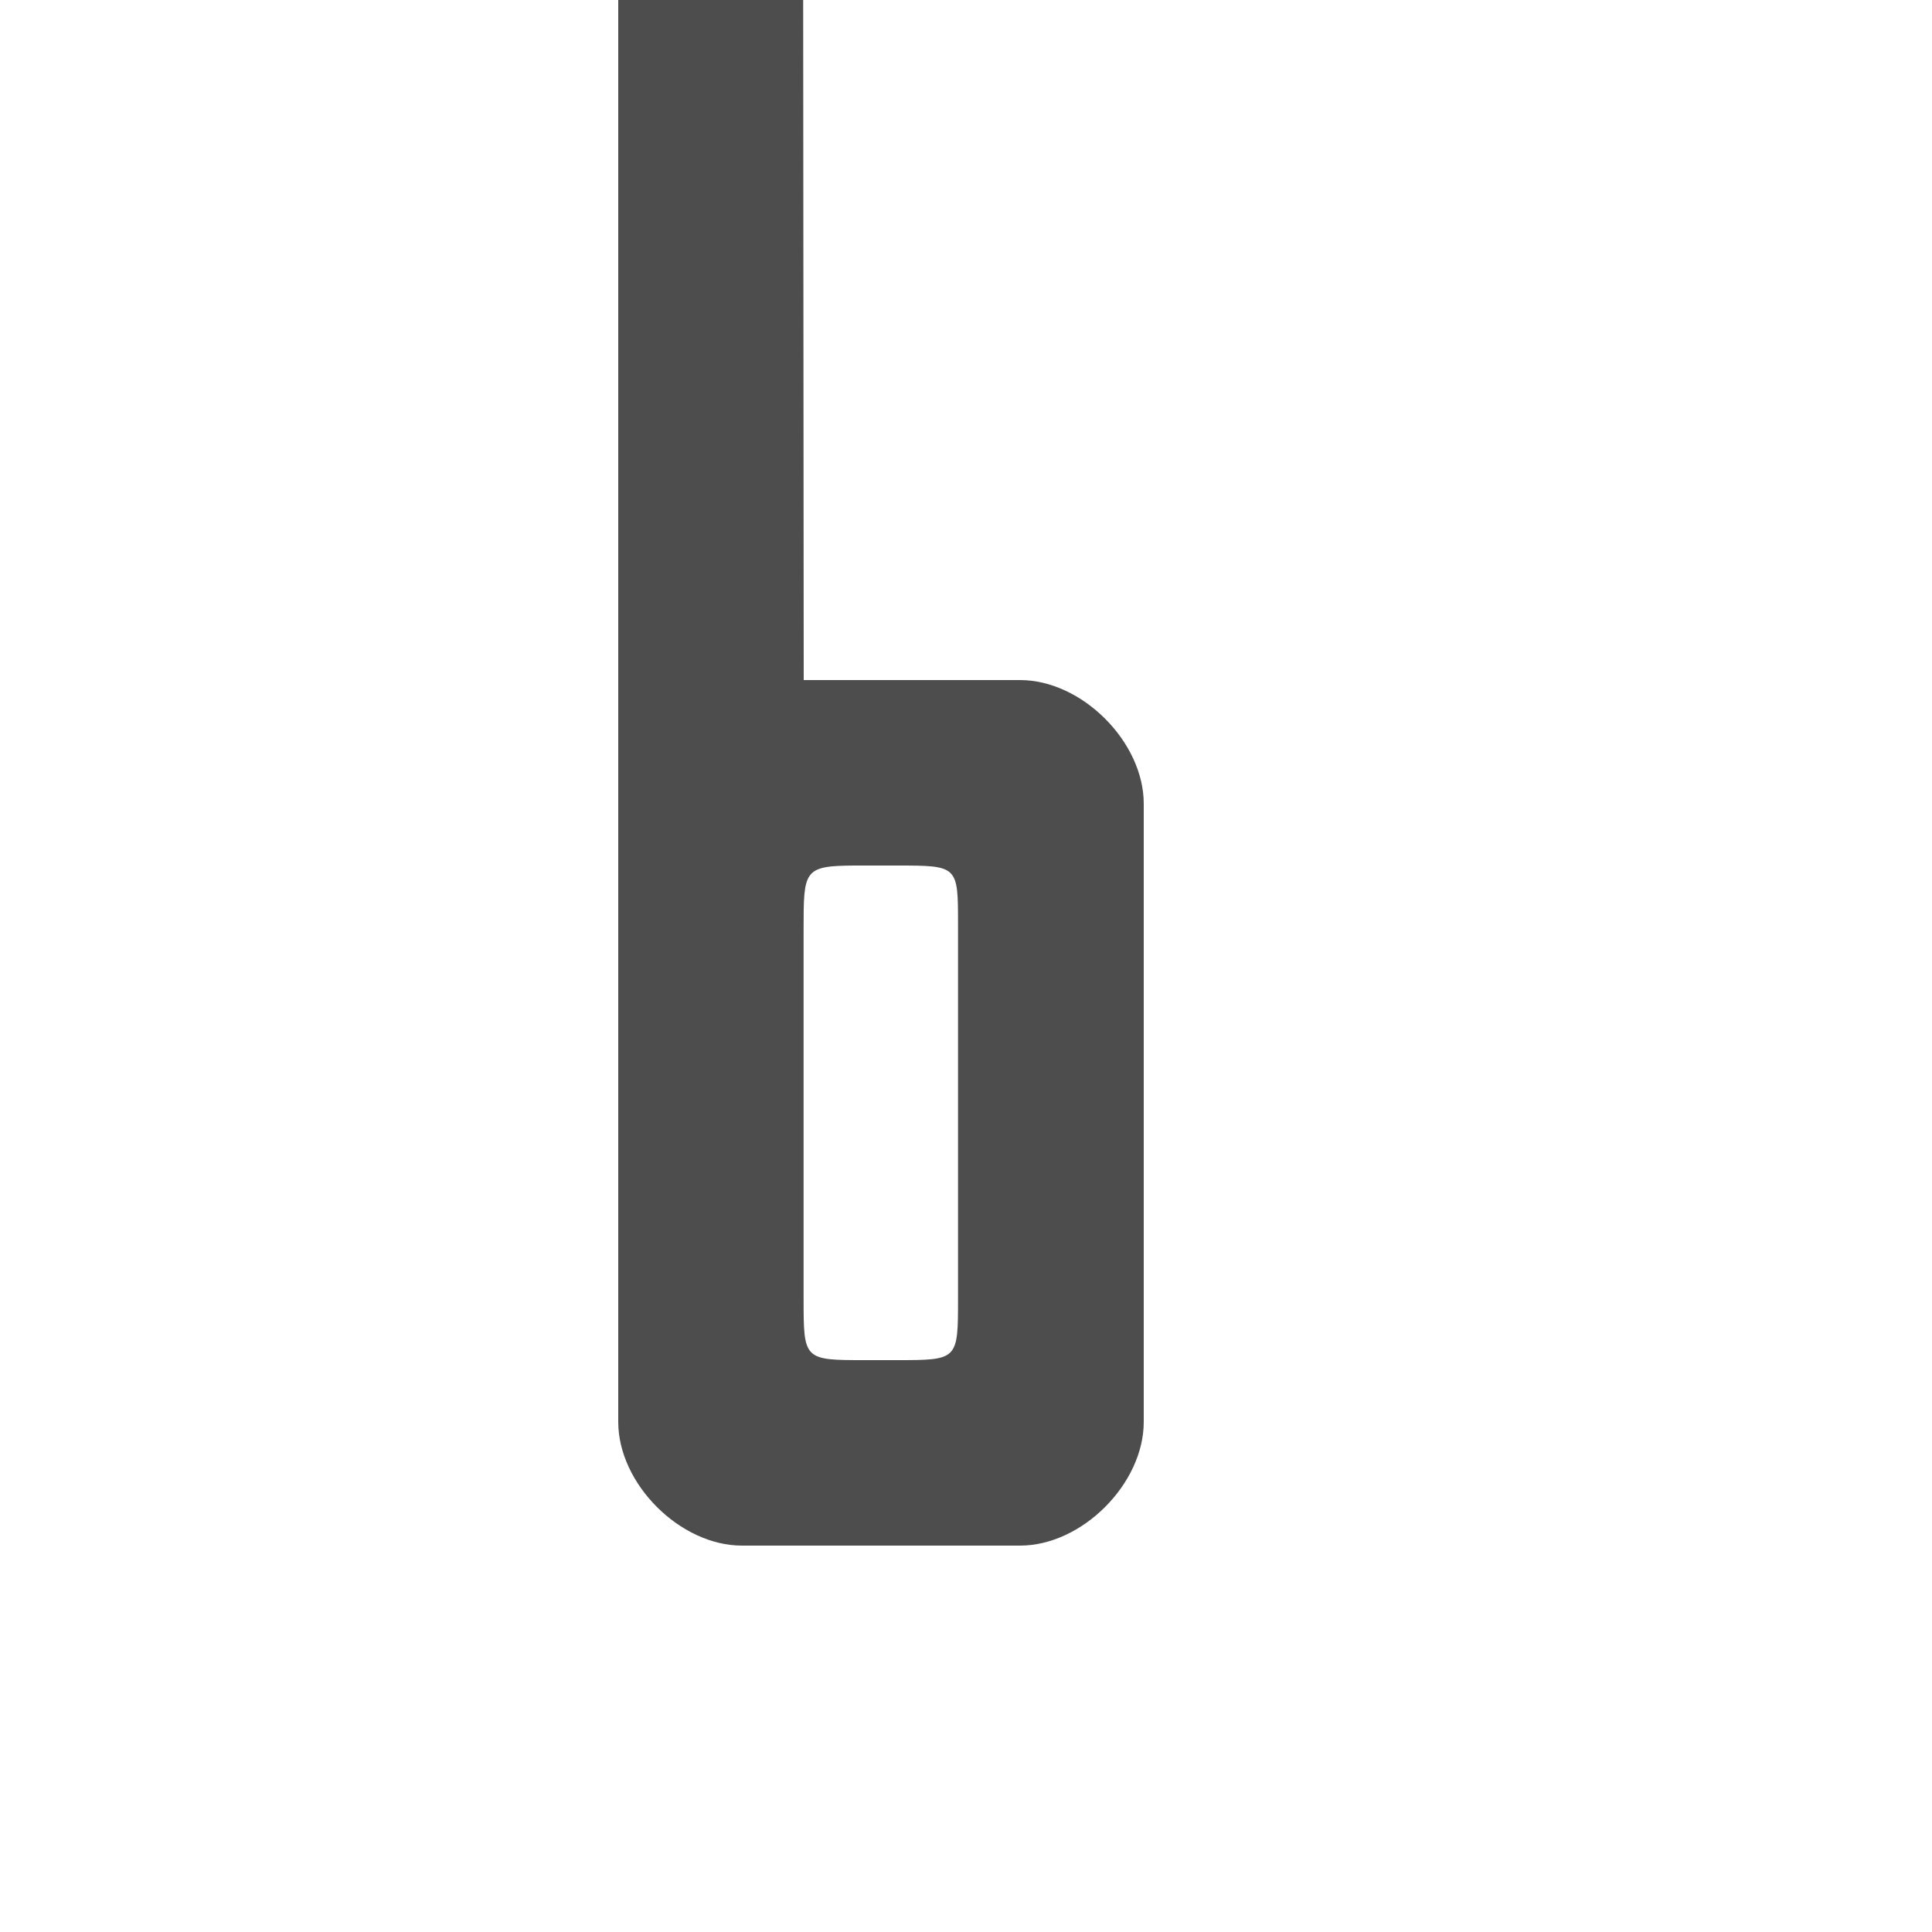
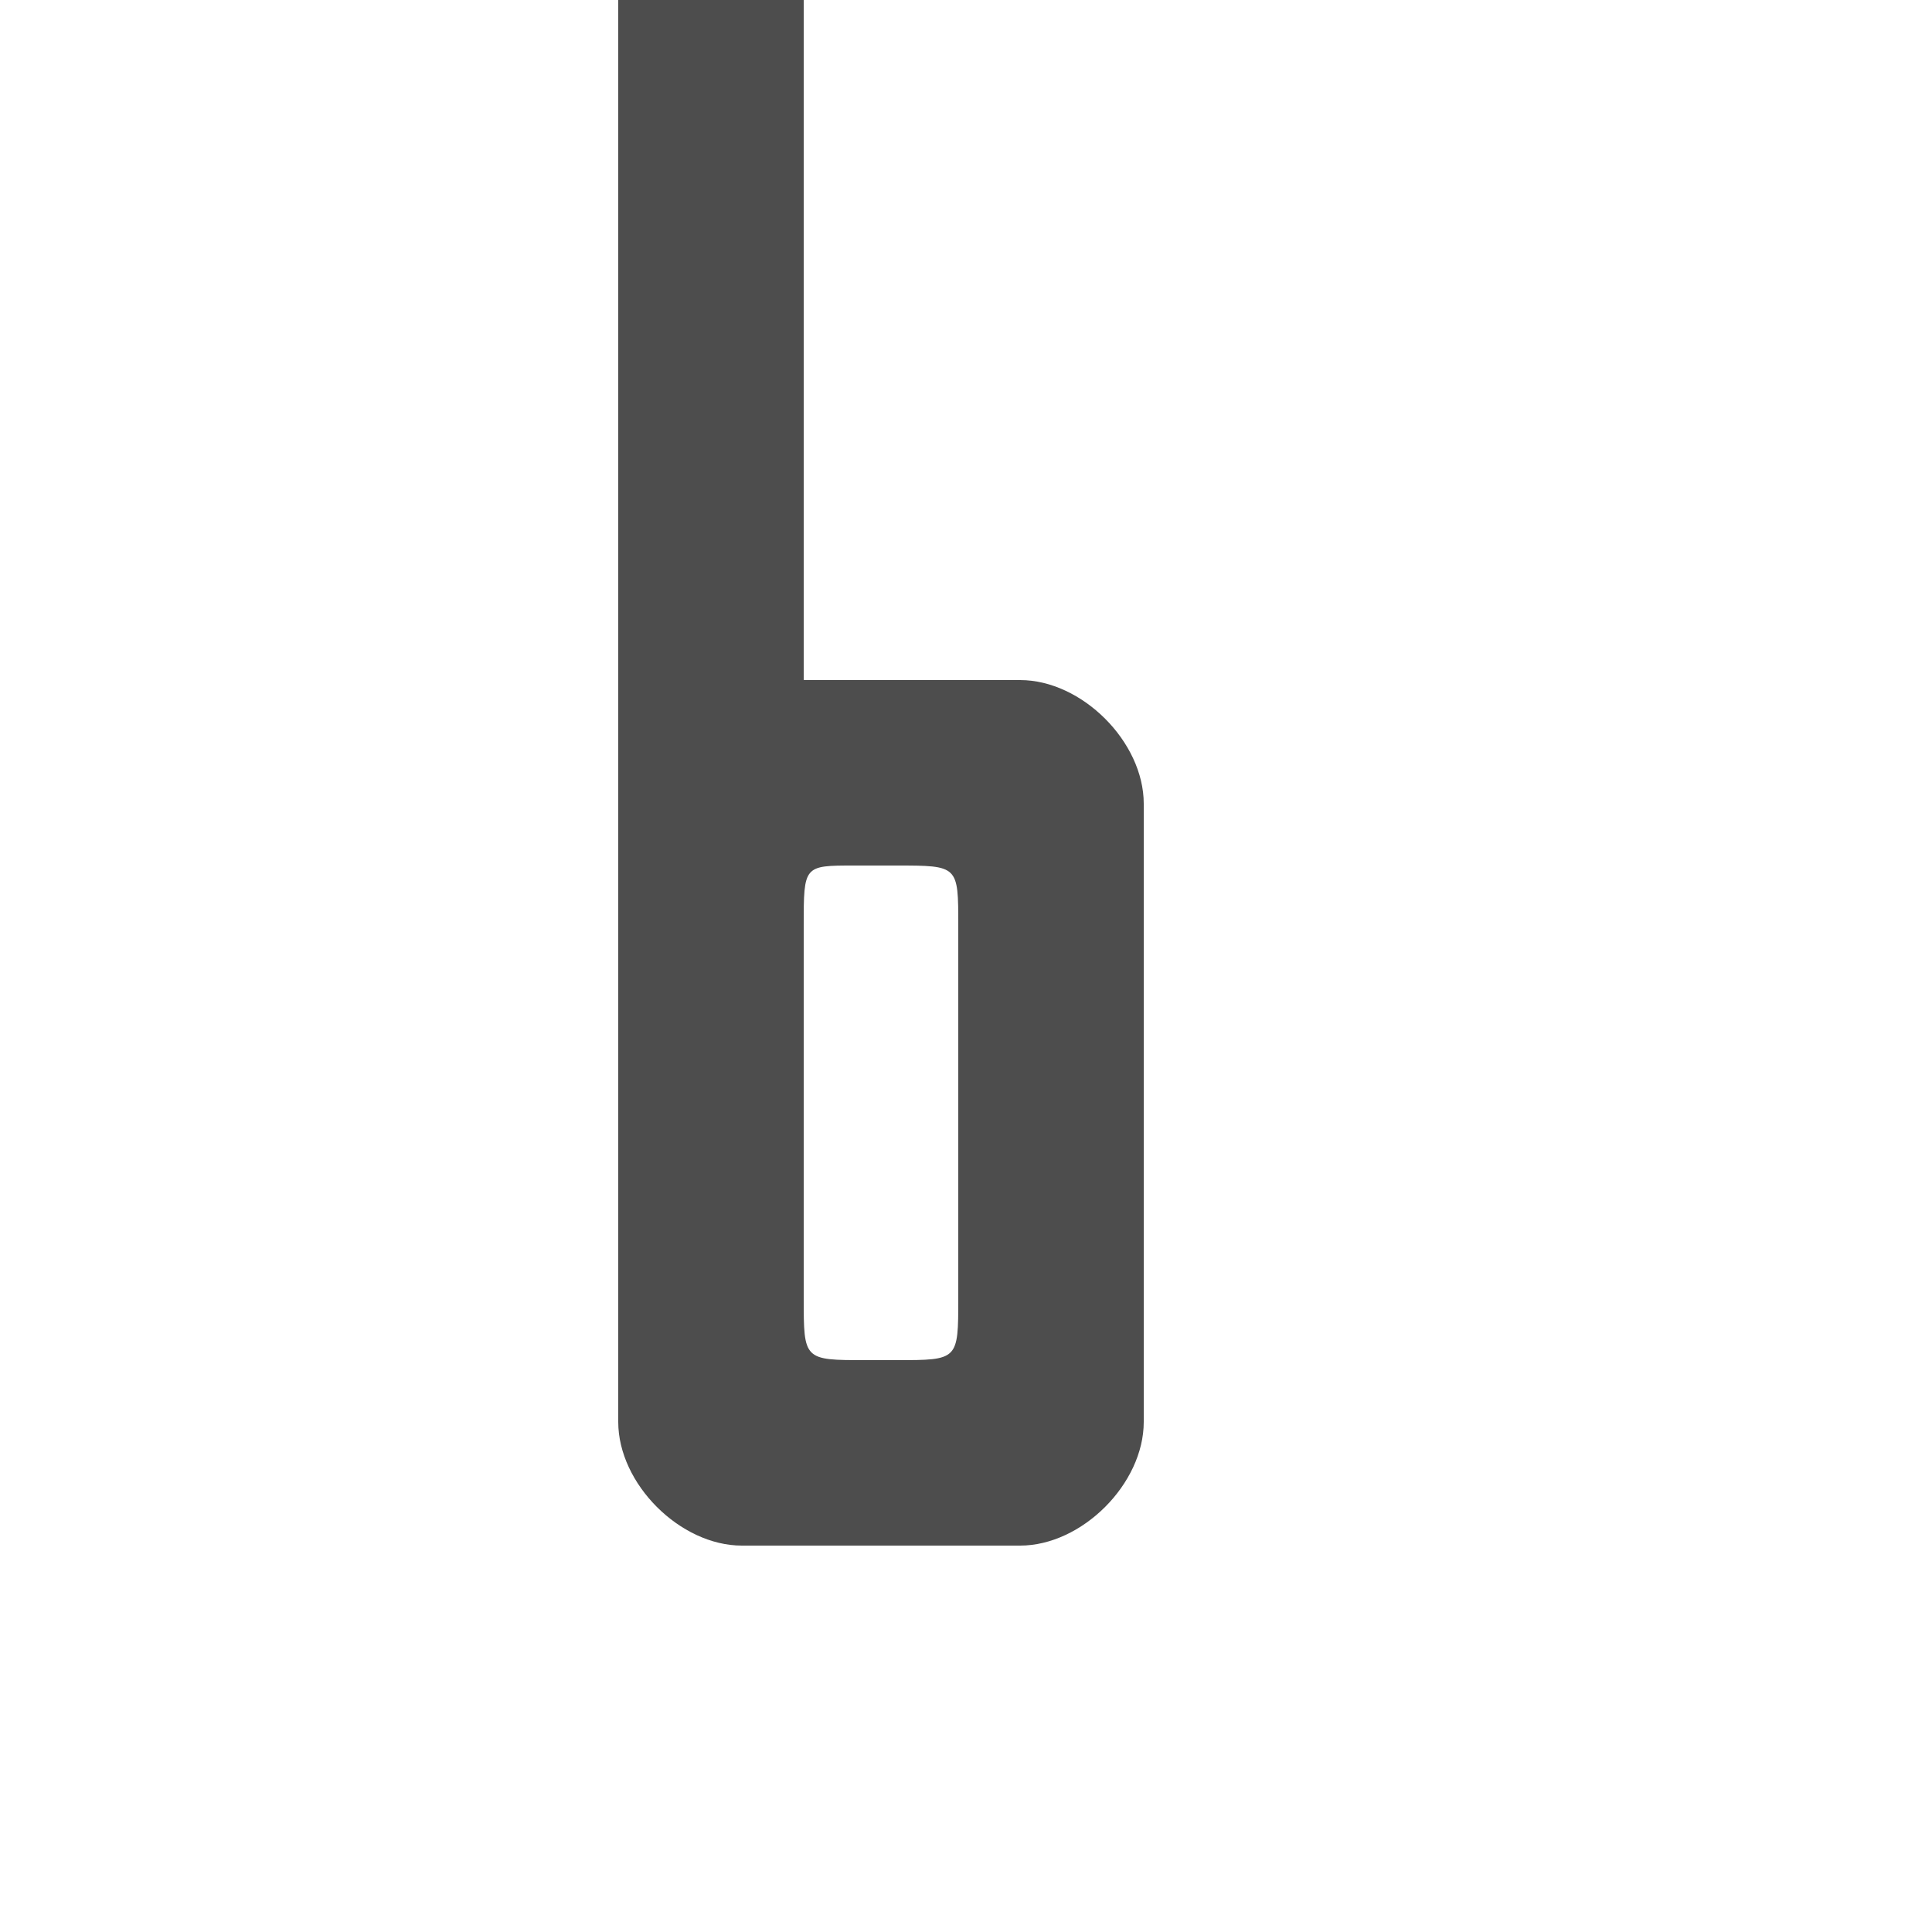
<svg xmlns="http://www.w3.org/2000/svg" width="1000" height="1000" id="svg3373" version="1.1">
  <defs id="defs3375" />
  <g id="layer1" transform="translate(0,-52.36218)">
-     <path style="fill:#4d4d4d;fill-opacity:1;stroke:none;display:inline" d="M 320 0 L 320 736 C 320 768 352 800 384 800 L 528.031 800 C 560.015 800 592 768 592 736 L 592 416 C 592 384 560 352 528 352 L 416 352 L 415.719 0 L 320 0 z M 442.312 448 C 444.069 447.989 445.938 448 447.938 448 L 464 448 C 496.045 448 495.875 448.001 495.875 479 L 495.875 672 C 495.875 704 495.89 704 463.906 704 L 447.938 704 C 415.954 704.001 415.938 704.001 415.938 672 L 415.938 481 C 415.938 450.411 415.959 448.16 442.312 448 z " transform="translate(0,52.36218)" id="path6349" />
+     <path style="fill:#4d4d4d;fill-opacity:1;stroke:none;display:inline" d="m 320,0 0,736 c 0,32 32,64 64,64 l 144,0 c 31.984,-3.2e-4 64,-32 64,-64 l 0,-320 c 0,-32 -32,-64 -64,-64 l -112,0 0,-352 z m 122,448 22,0 c 32.045,0 32,0 32,31 l 0,193 c 0,32 -0.016,32 -32,32 l -16,0 c -31.984,10e-4 -32,10e-4 -32,-32 l 0,-193 c 0,-31 0,-31 26,-31 z" transform="translate(0,52.36218)" id="path6349" />
  </g>
</svg>
